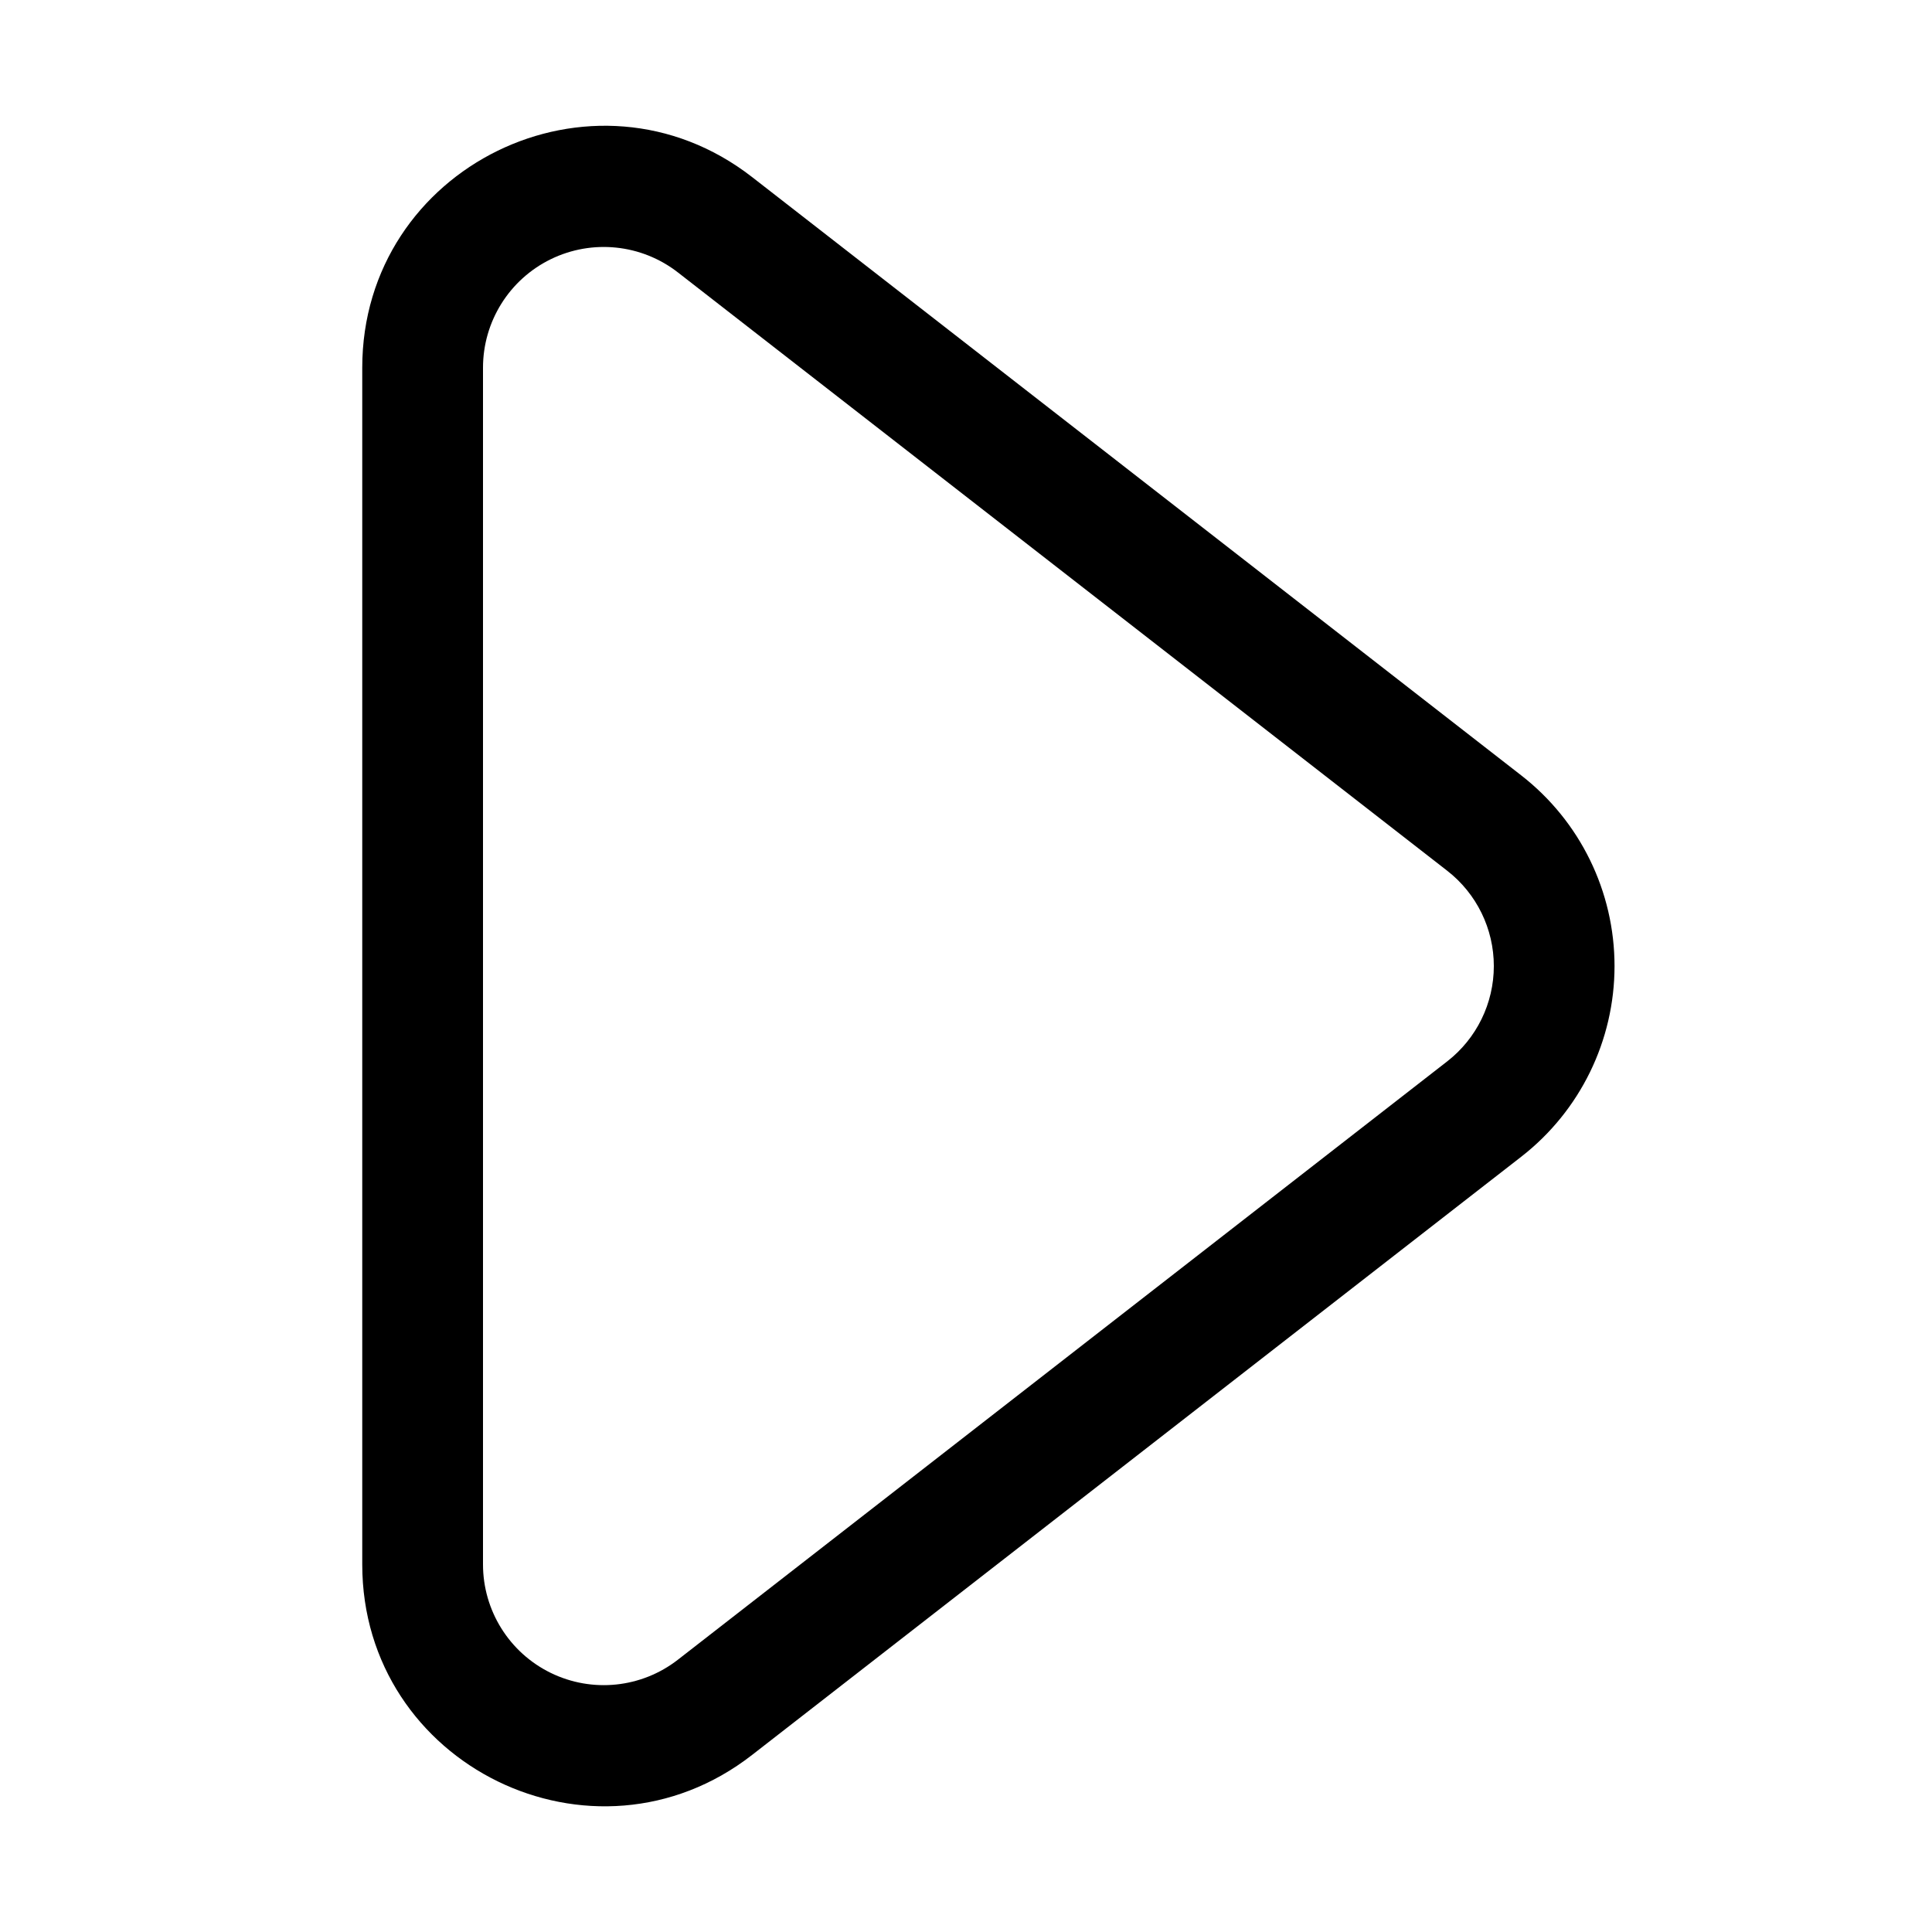
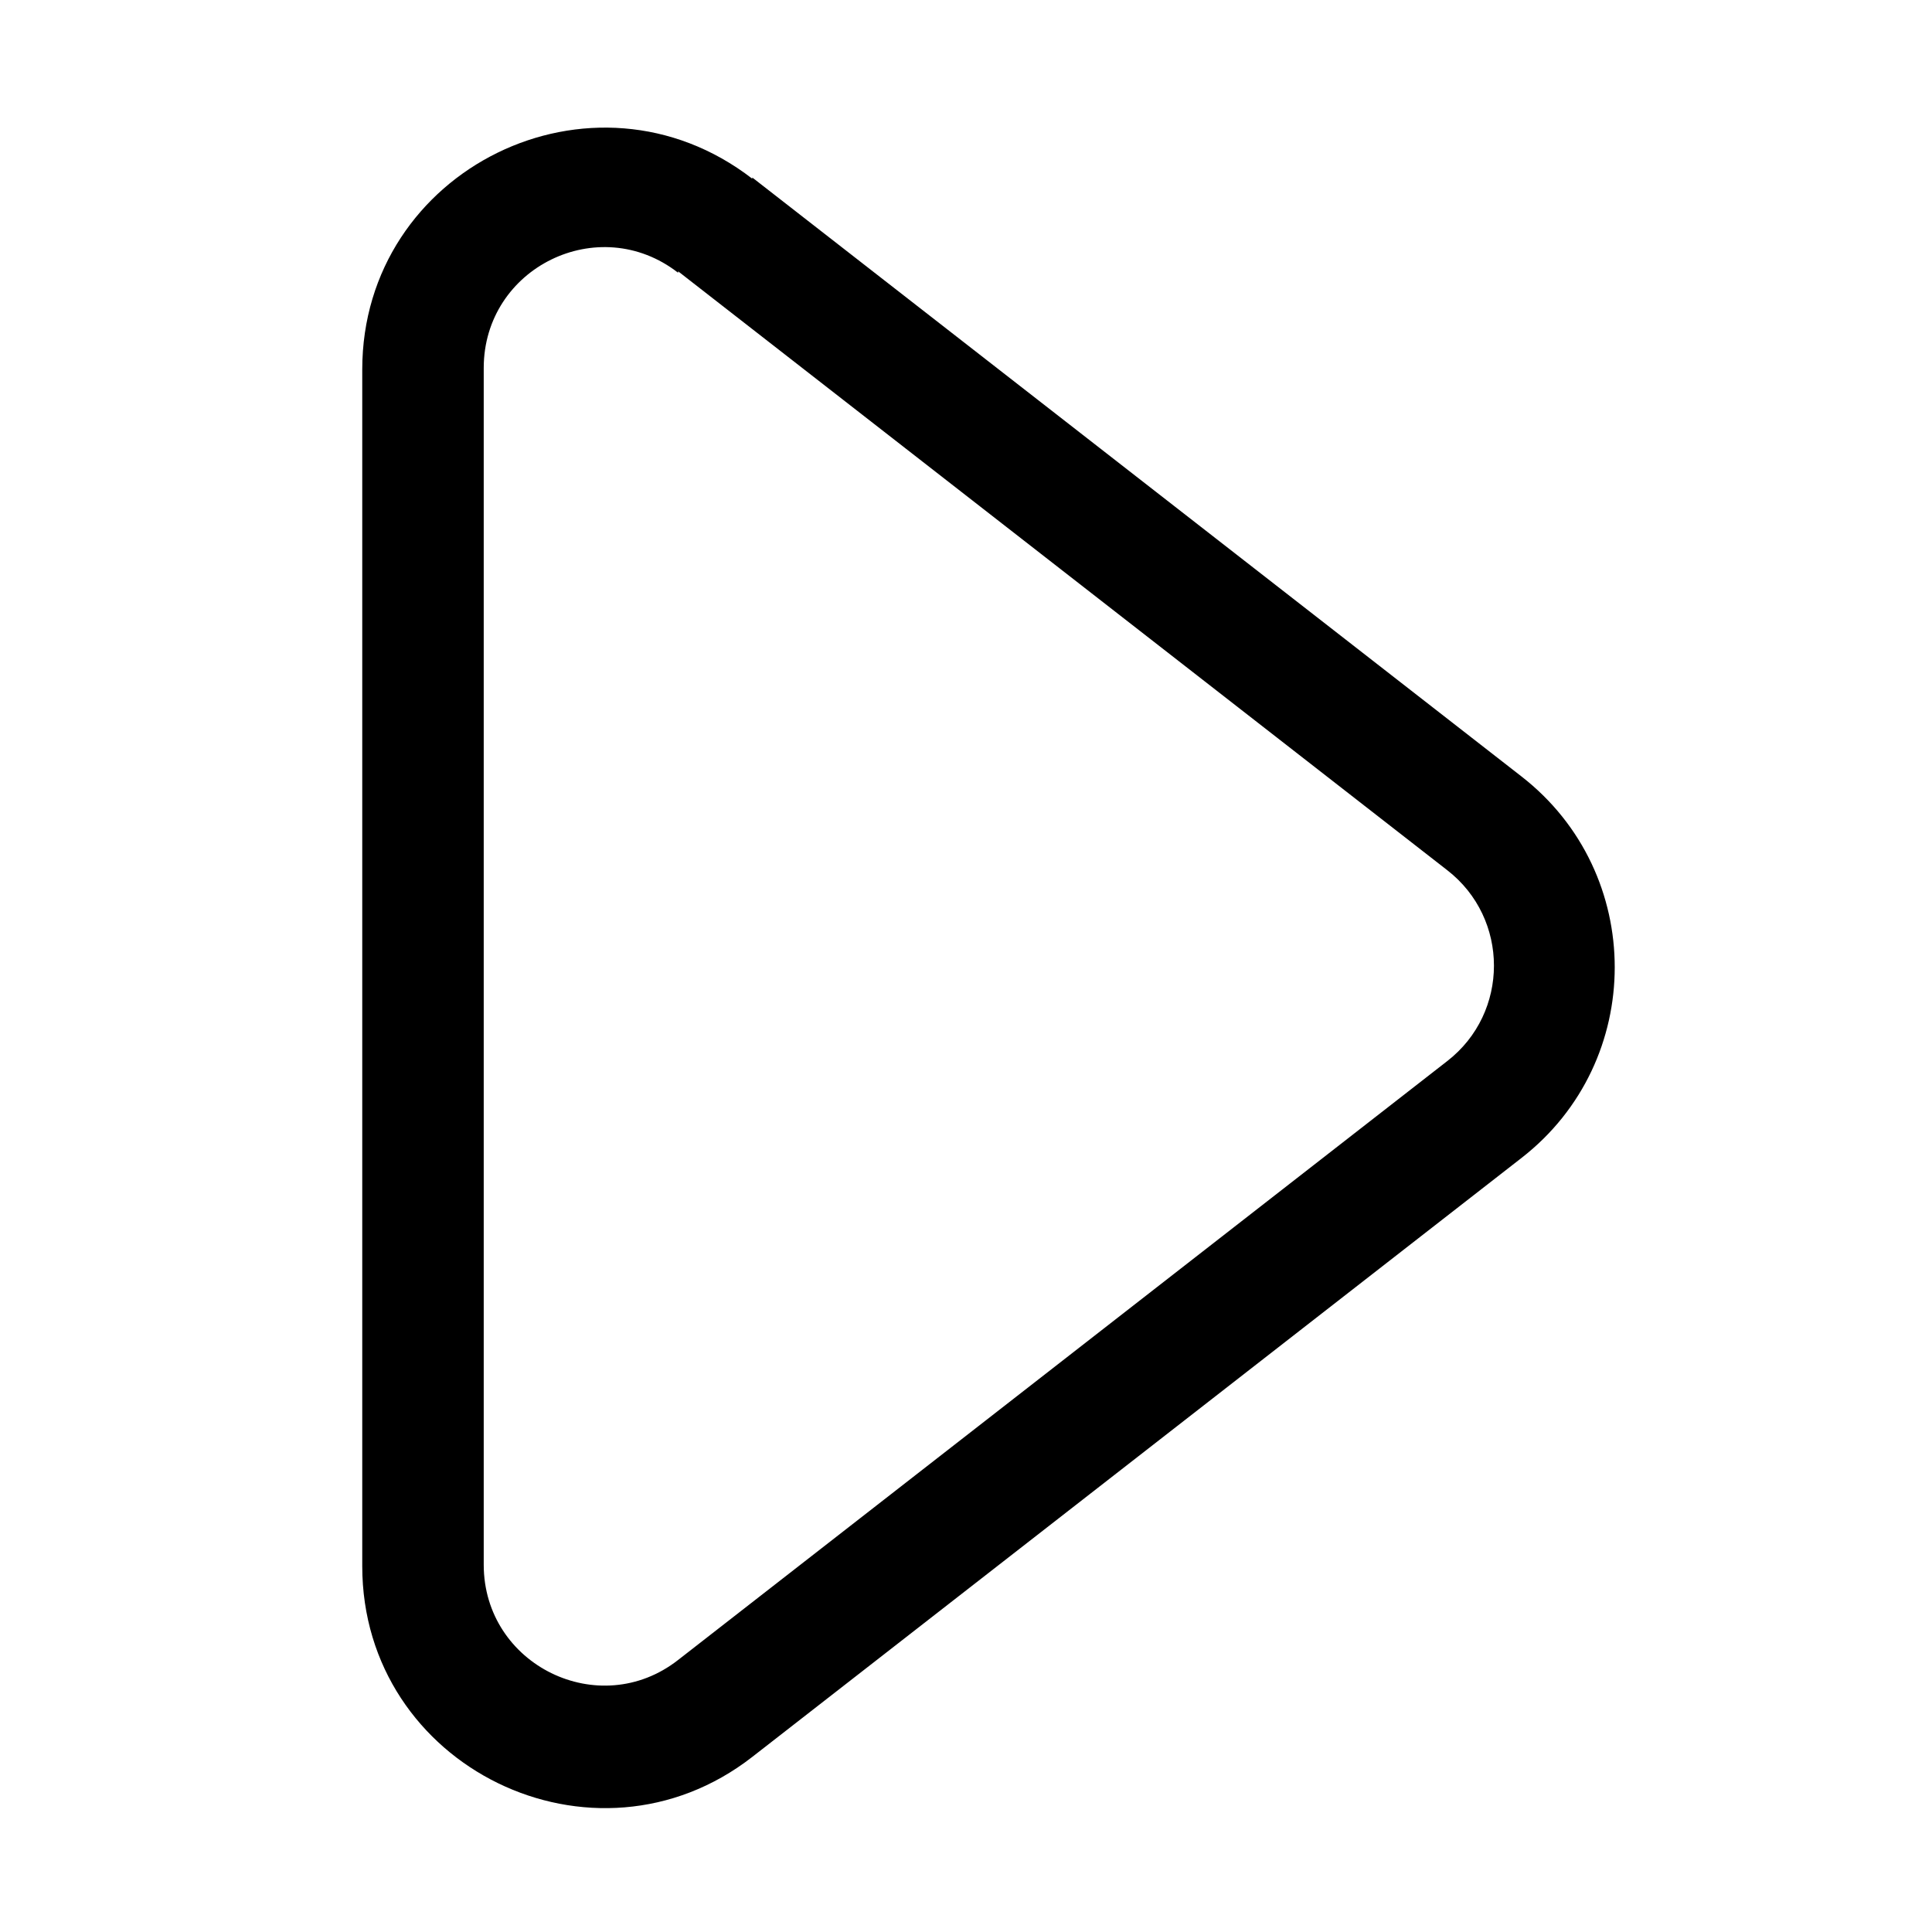
- <svg xmlns="http://www.w3.org/2000/svg" viewBox="0 0 16 16" fill="none">
-   <path fill="#000" fill-rule="evenodd" d="m6.228 1.466 6.371 4.956a2 2 0 0 1 0 3.157l-6.371 4.955C4.914 15.556 3 14.62 3 12.956V3.045c0-1.664 1.914-2.6 3.228-1.579Zm-.614.79A1 1 0 0 0 4 3.045v9.91a1 1 0 0 0 1.614.79l6.371-4.955a1 1 0 0 0 0-1.579L5.614 2.256Z" clip-rule="evenodd" />
+ <svg xmlns="http://www.w3.org/2000/svg" fill="none" viewBox="0 0 16 16">
+   <path d="m6.23 1.47 6.37 4.96c1.03 0.801 1.03 2.36 0 3.16l-6.37 4.96c-1.31 1.02-3.23 0.086-3.23-1.58v-9.91c0-1.66 1.91-2.6 3.23-1.58zm-0.614 0.789c-0.657-0.511-1.61-0.043-1.61 0.789v9.91c0 0.832 0.957 1.3 1.61 0.789l6.37-4.96c0.515-0.4 0.515-1.18 0-1.58l-6.37-4.96z" clip-rule="evenodd" fill="#000" fill-rule="evenodd" />
</svg>
